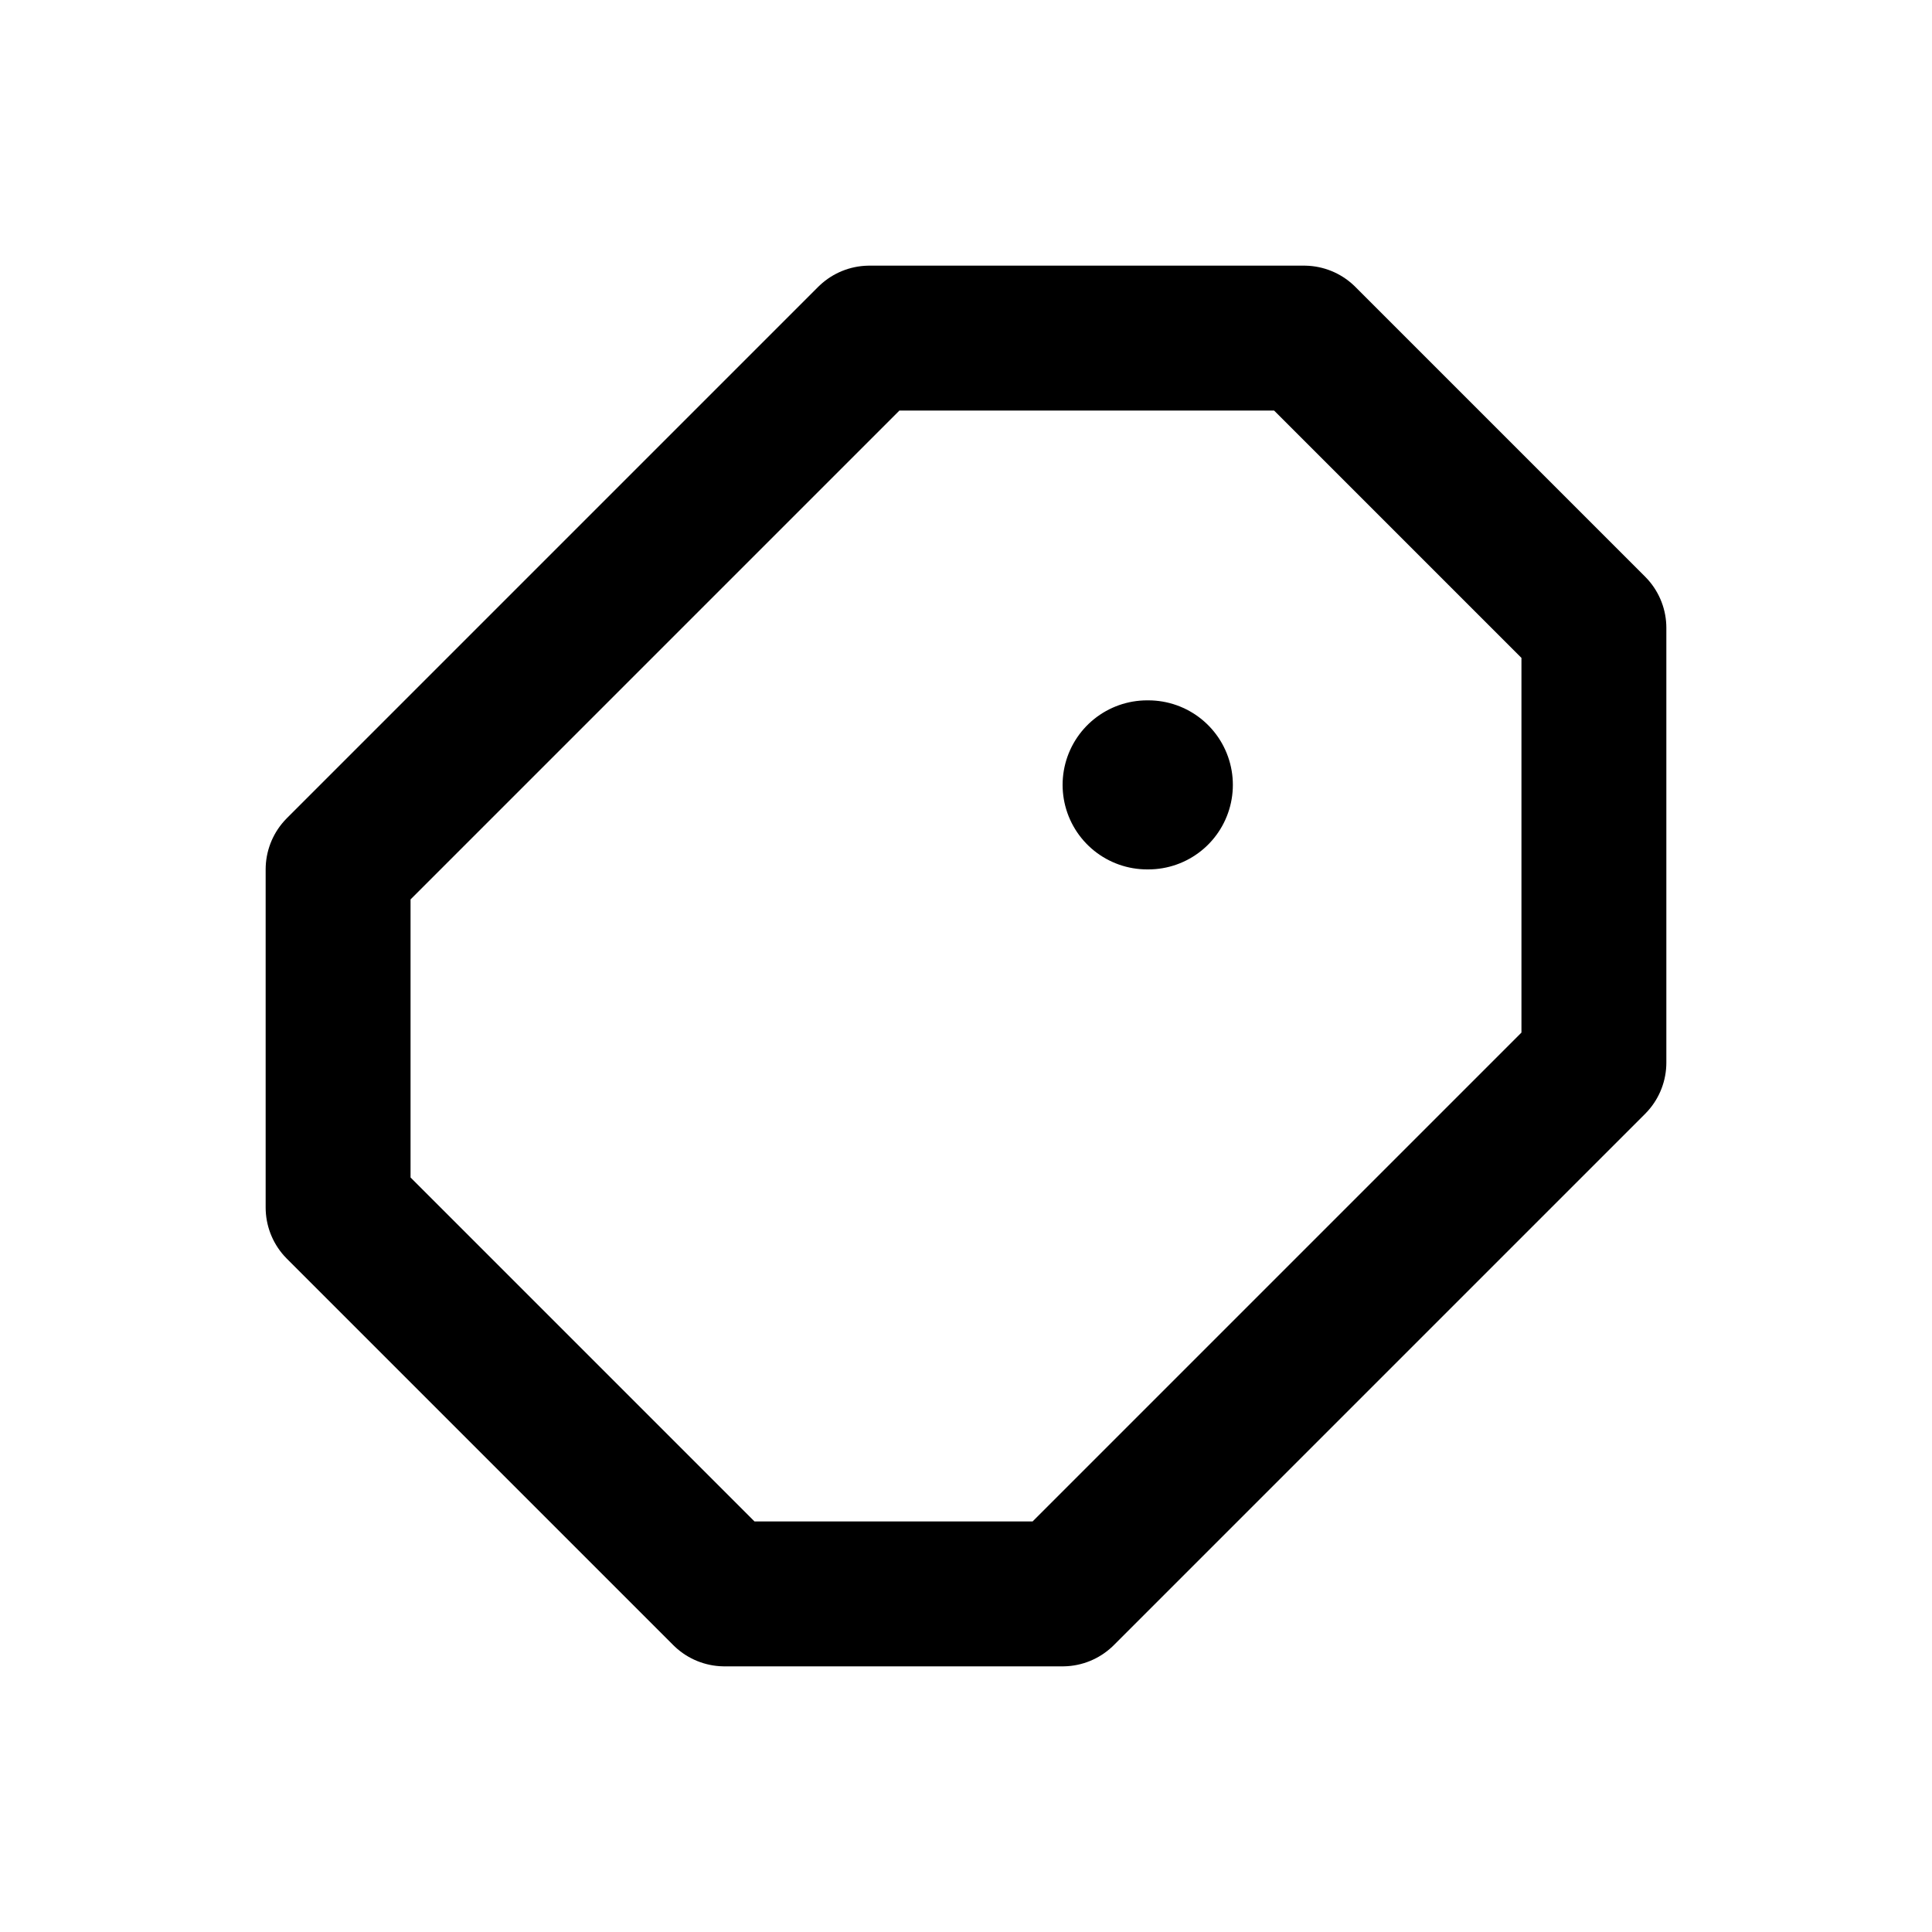
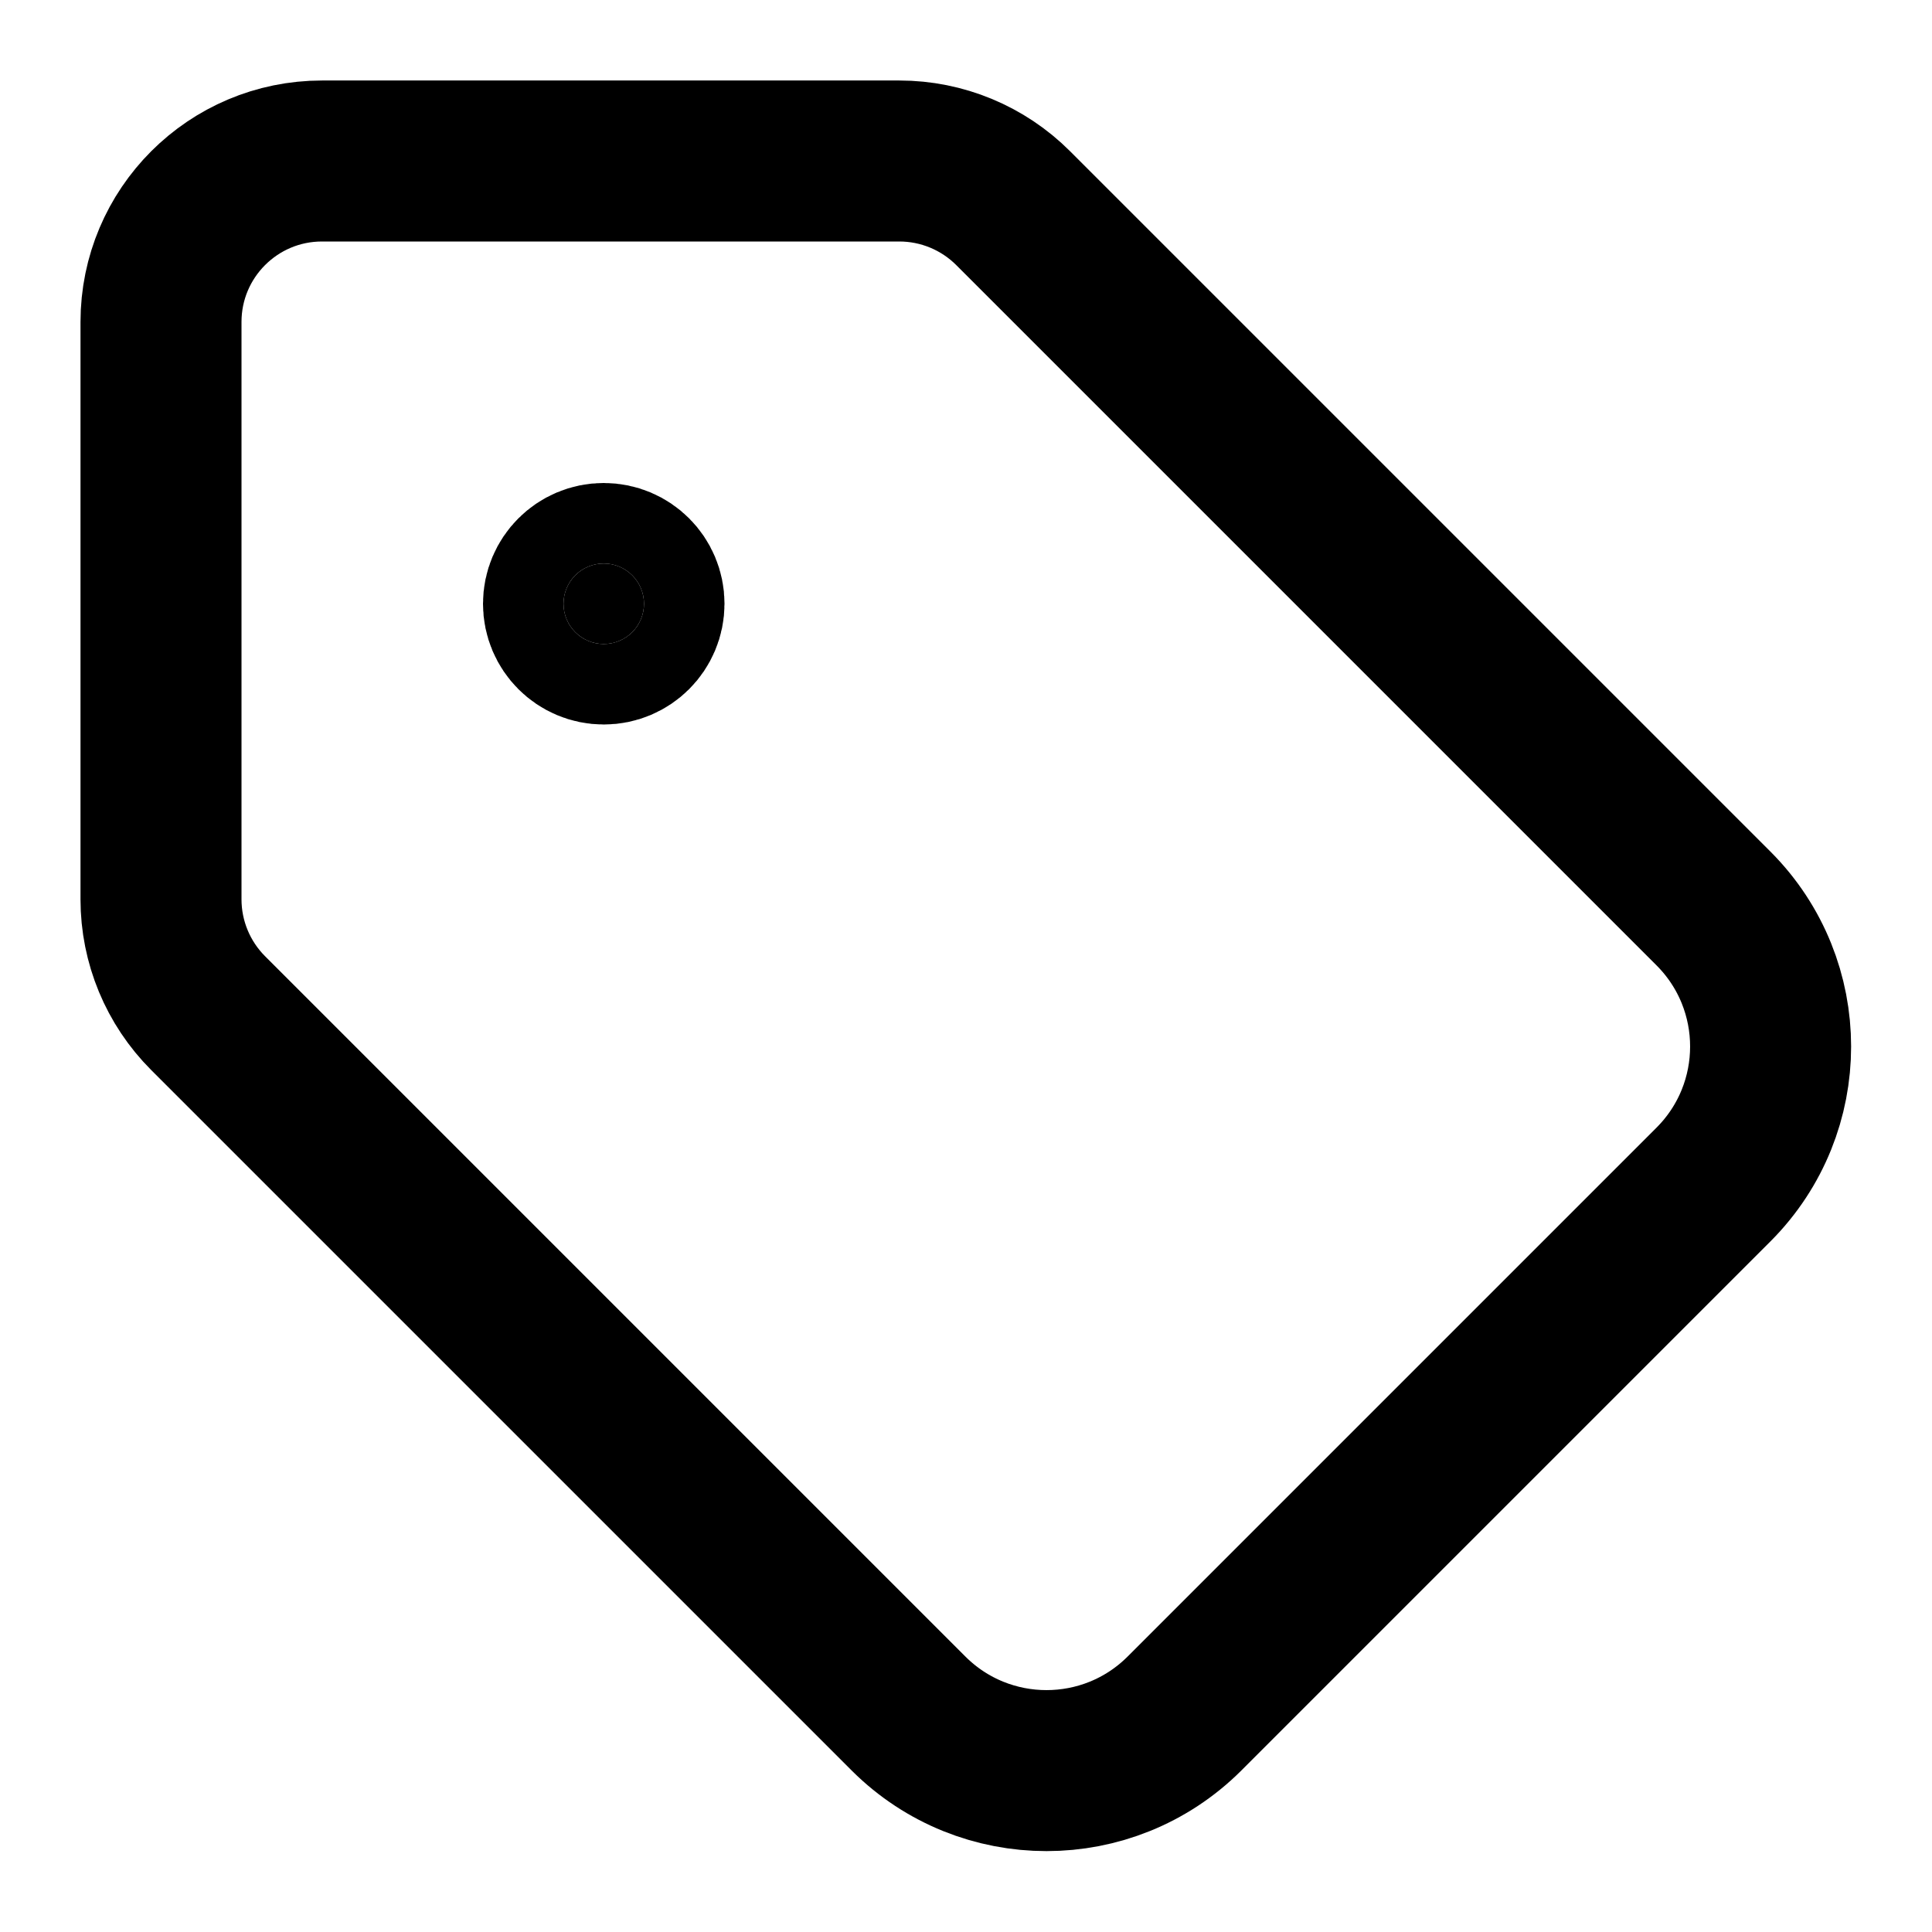
- <svg xmlns="http://www.w3.org/2000/svg" width="16" height="16" viewBox="0 0 16 16" fill="none">
-   <path d="M2.8 7.2L7.2 2.8H10.8L13.2 5.2V8.8L8.8 13.2H6L2.8 10V7.2Z" stroke="currentColor" stroke-width="1.2" stroke-linecap="round" stroke-linejoin="round" />
-   <path d="M9.5 6.5H9.51" stroke="currentColor" stroke-width="1.4" stroke-linecap="round" stroke-linejoin="round" />
+ <svg xmlns="http://www.w3.org/2000/svg" width="24" height="24" viewBox="0 0 24 24" fill="none" stroke="currentColor" stroke-width="2" stroke-linecap="round" stroke-linejoin="round">
+   <path d="M12.586 2.586A2 2 0 0 0 11.172 2H4a2 2 0 0 0-2 2v7.172a2 2 0 0 0 .586 1.414l8.704 8.704a2.426 2.426 0 0 0 3.42 0l6.58-6.58a2.426 2.426 0 0 0 0-3.42z" />
+   <circle cx="7.5" cy="7.5" r=".5" fill="currentColor" />
</svg>
